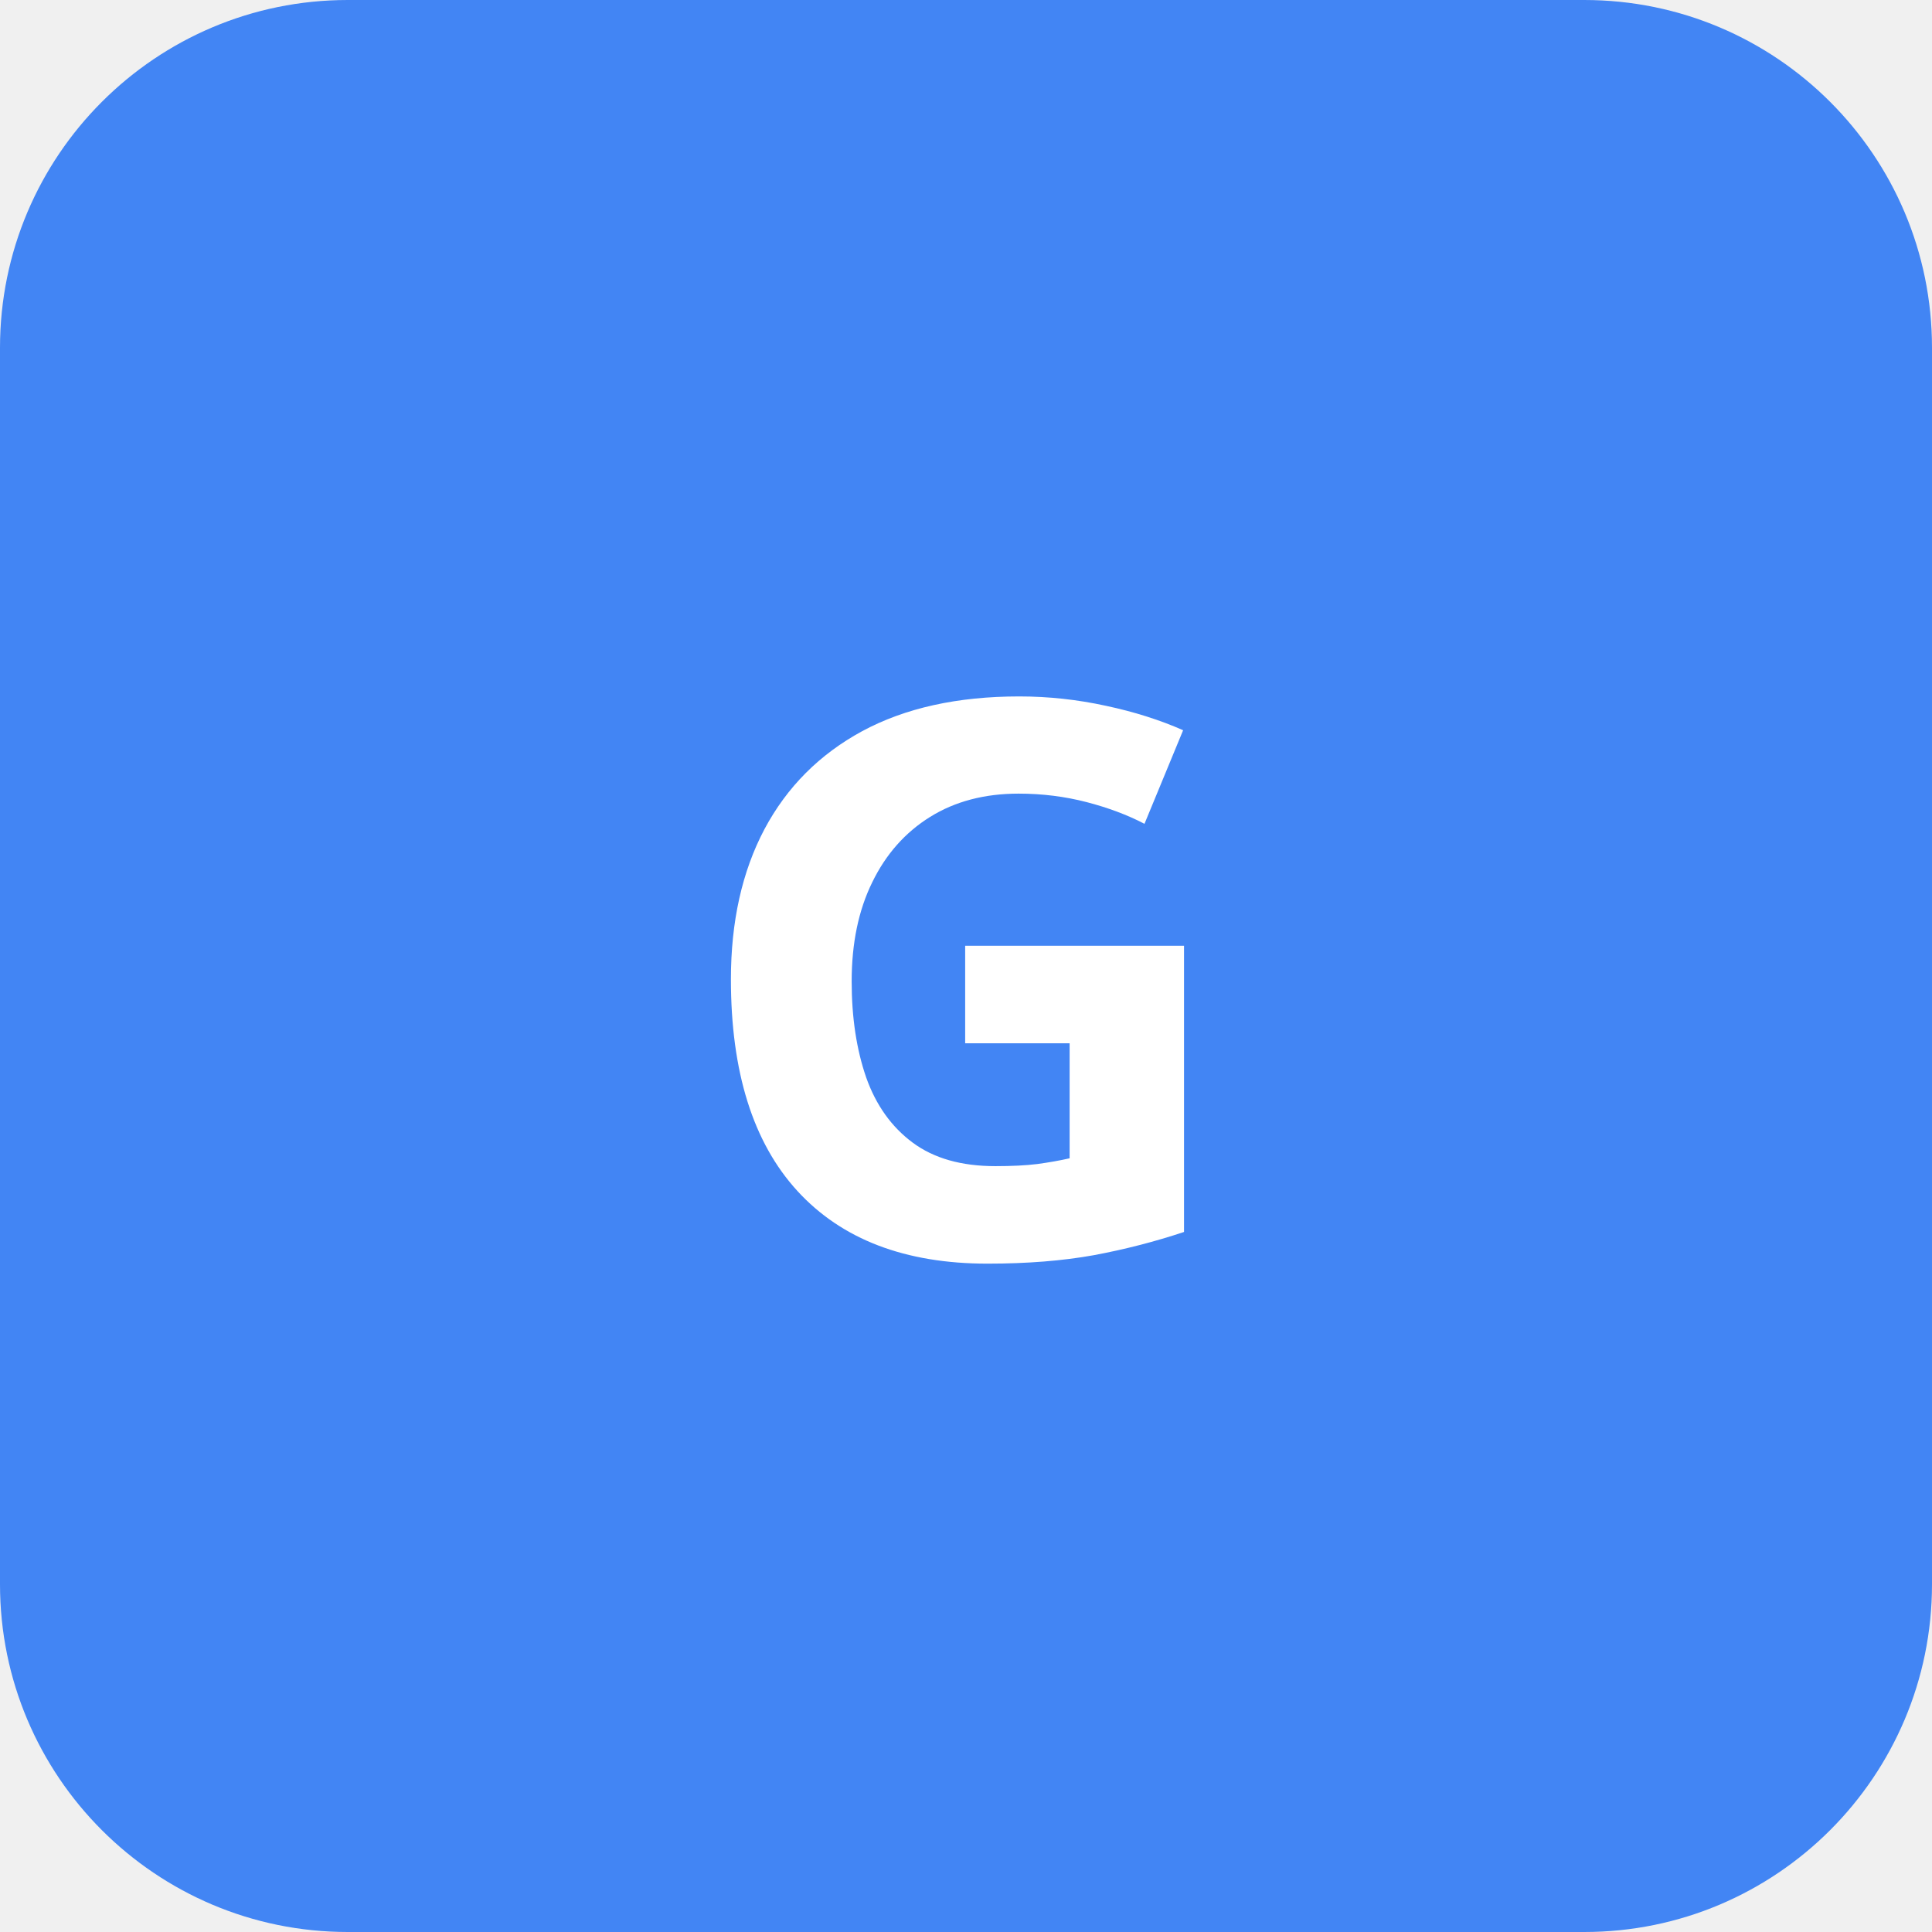
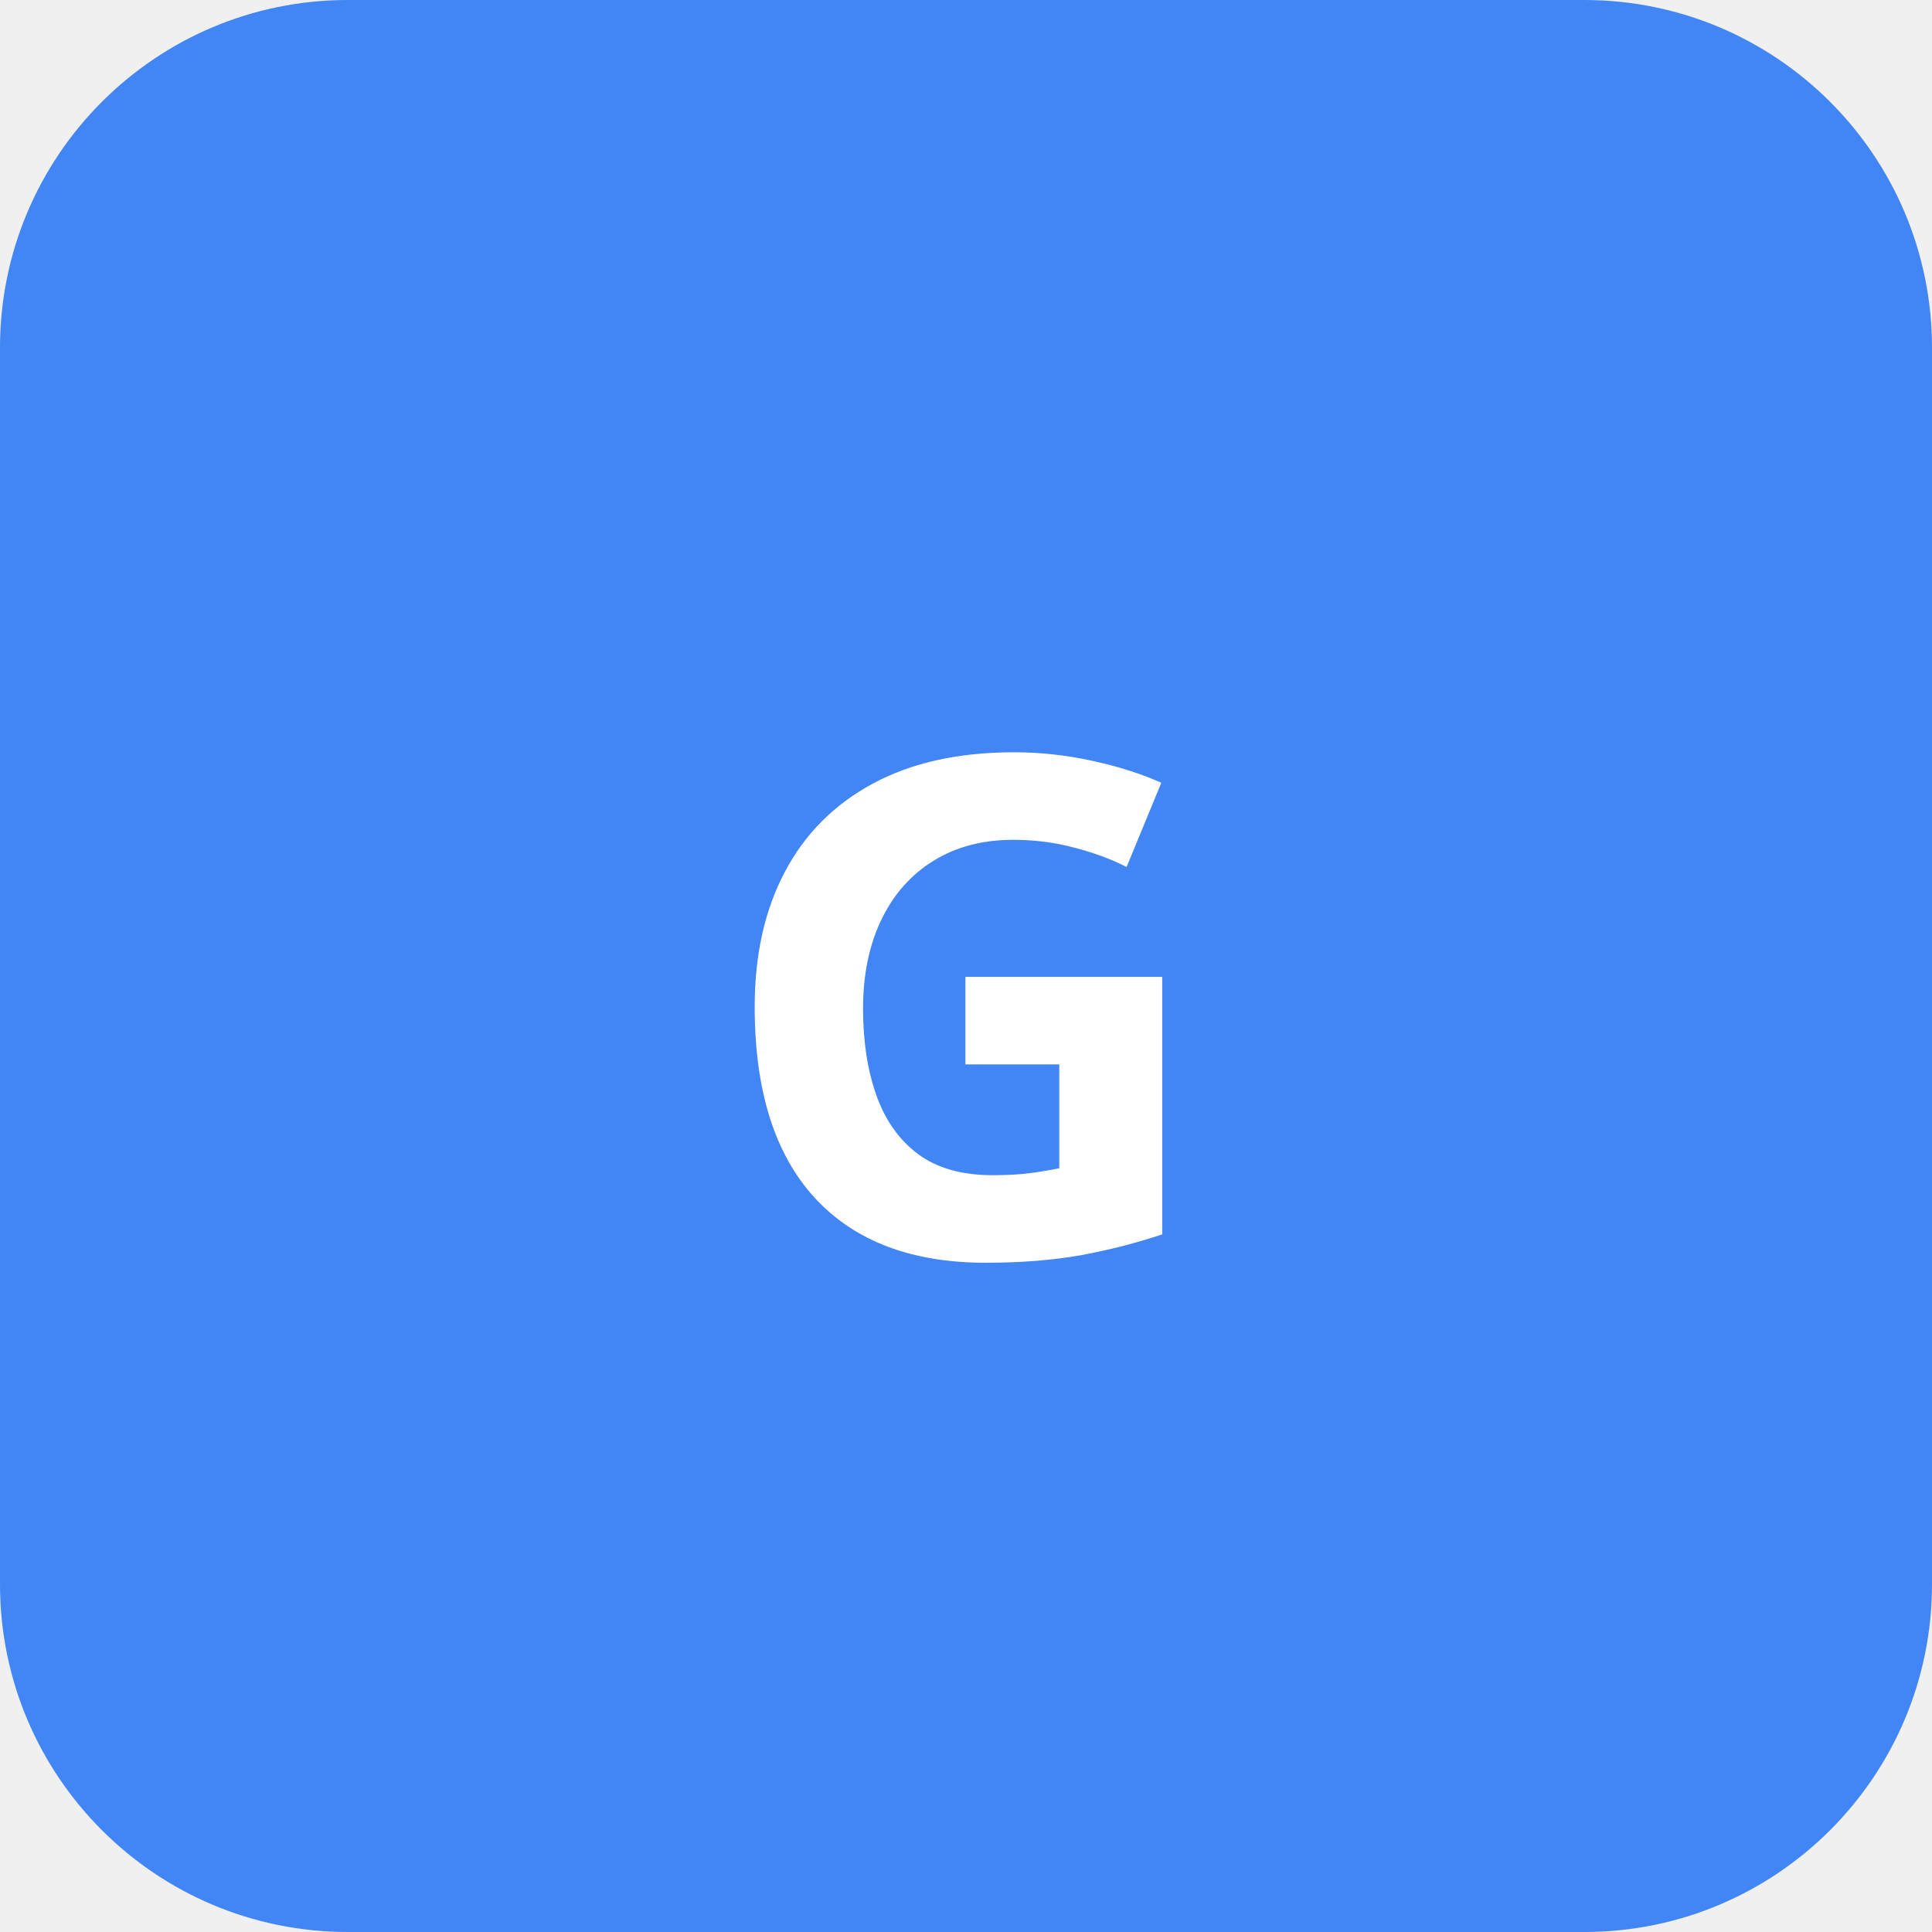
<svg xmlns="http://www.w3.org/2000/svg" viewBox="0 0 100 100">
  <rect width="100" height="100" rx="18" fill="#4285f4" />
-   <text x="50" y="65" font-family="system-ui" font-size="40" font-weight="700" fill="white" text-anchor="middle">G</text>
+   <text x="50" y="65" font-family="system-ui" font-size="36" font-weight="700" fill="white" text-anchor="middle">G</text>
</svg>
